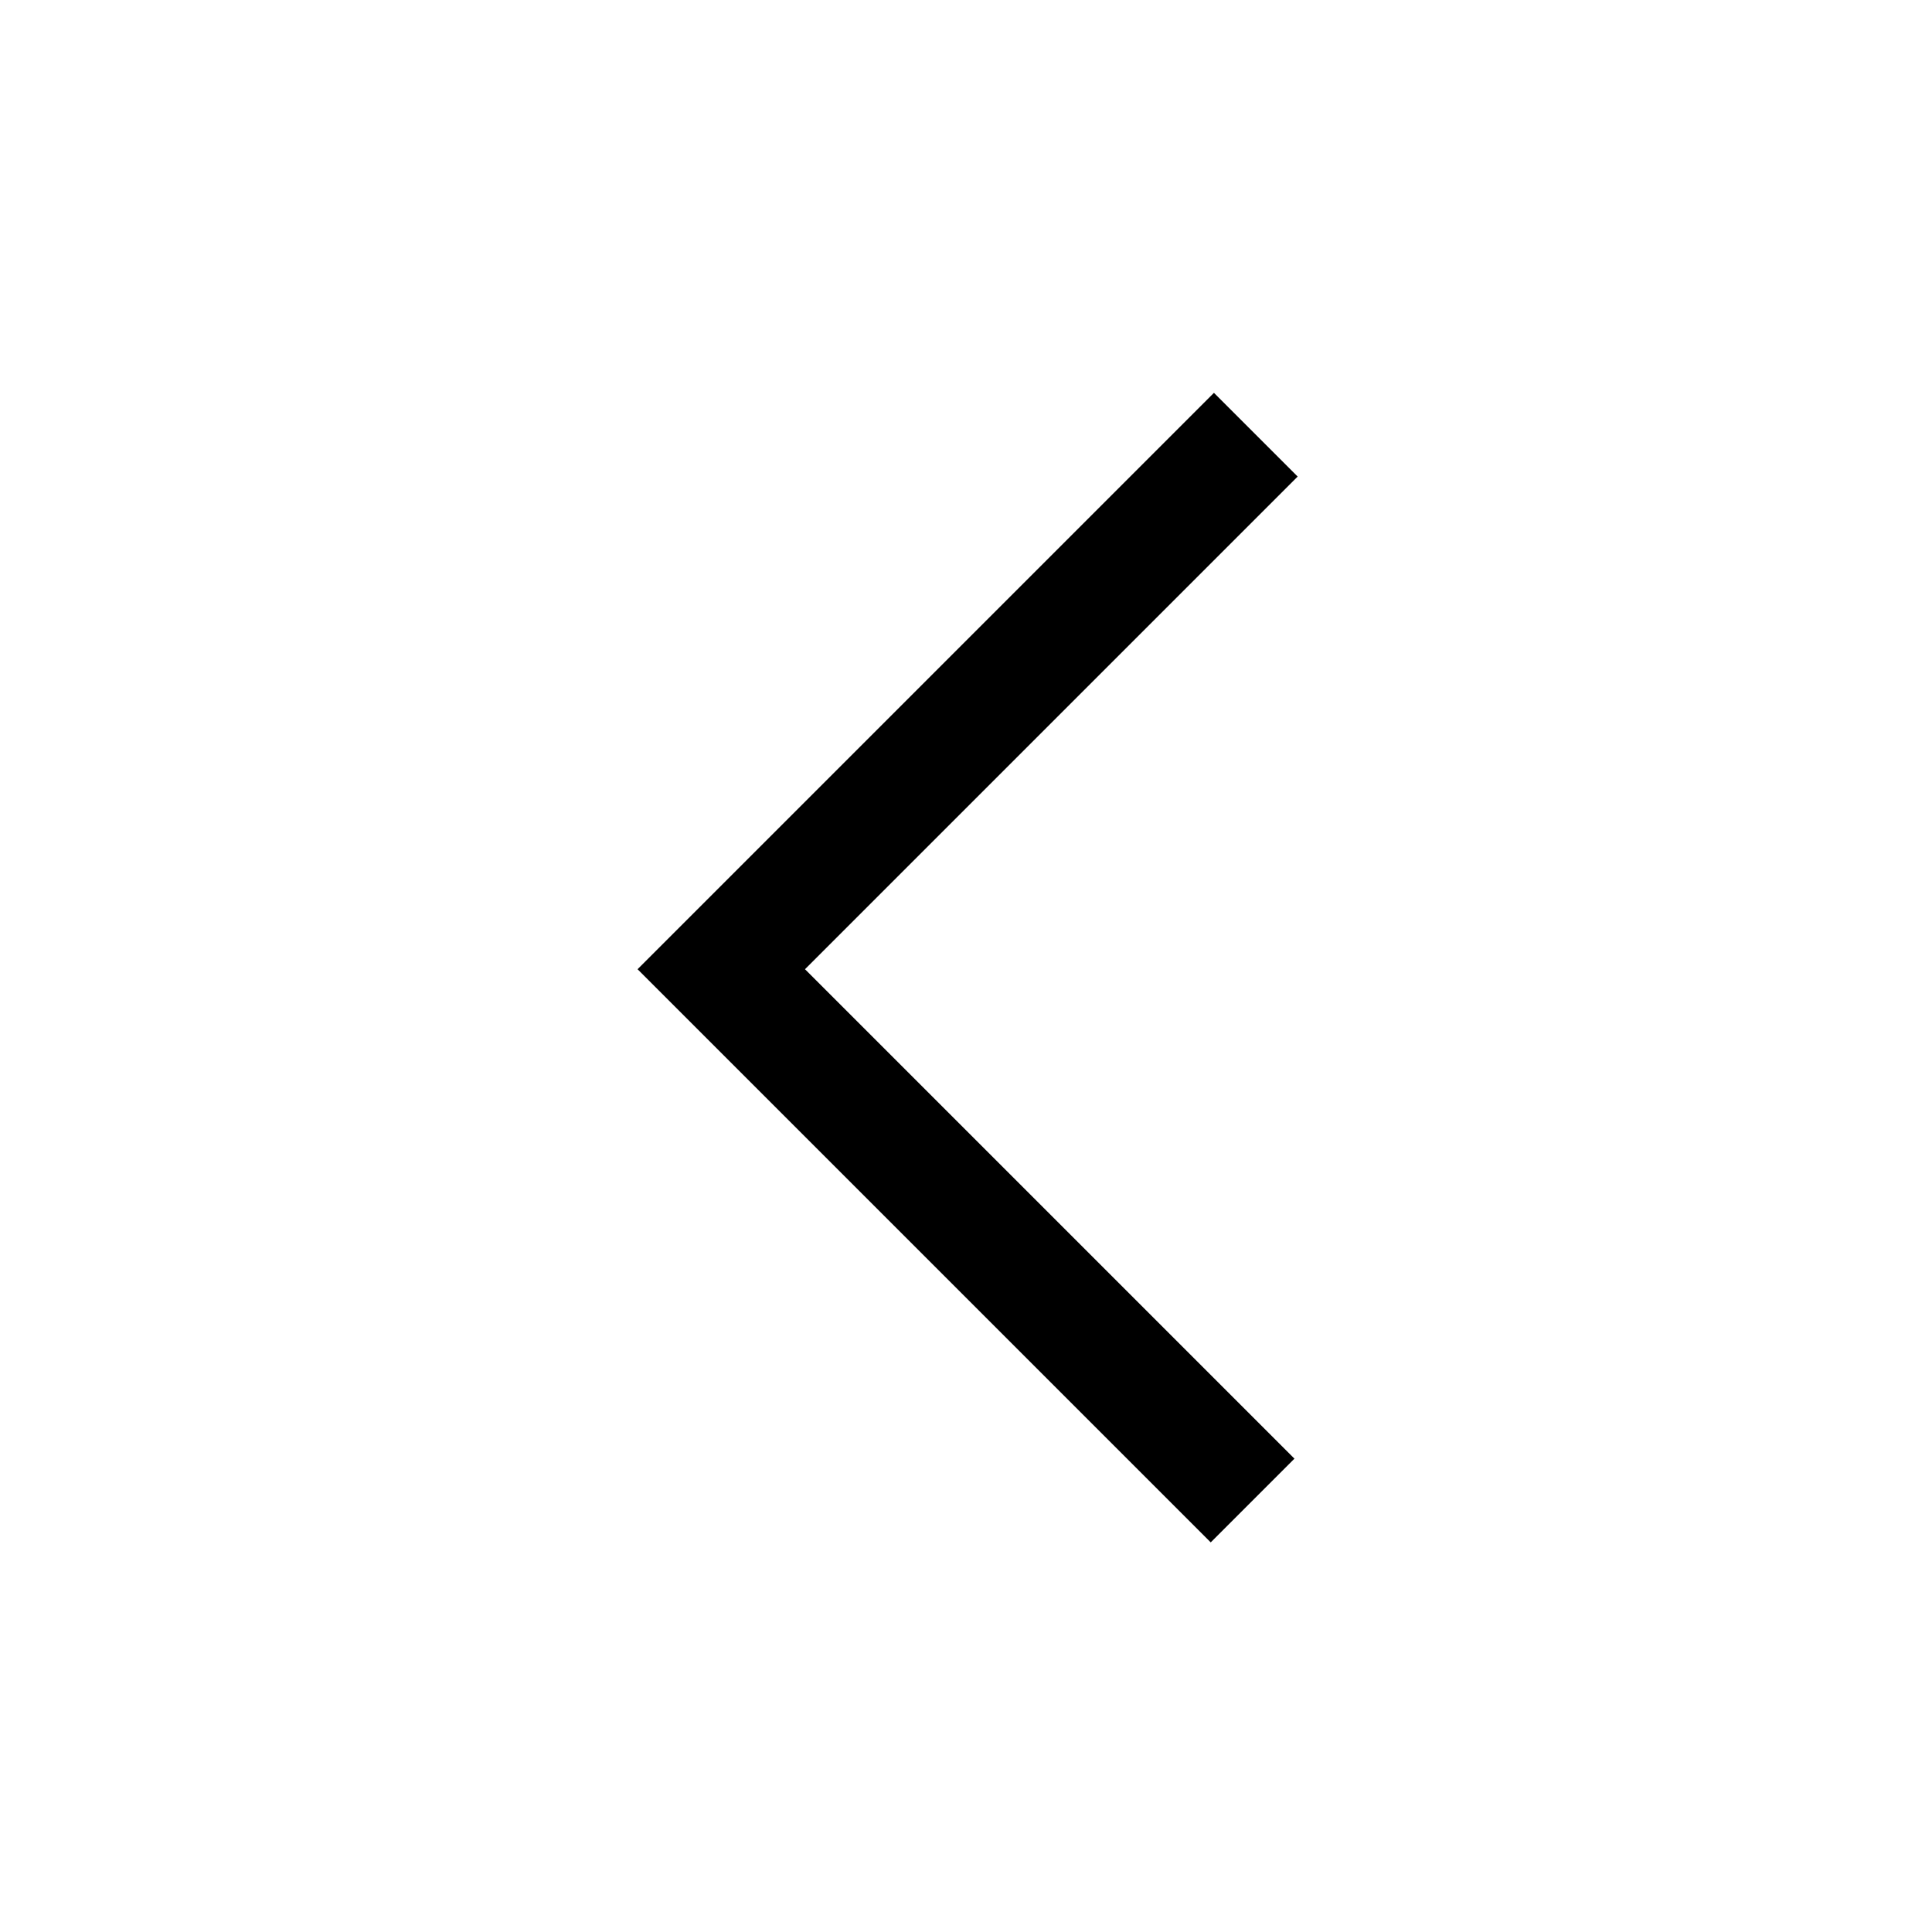
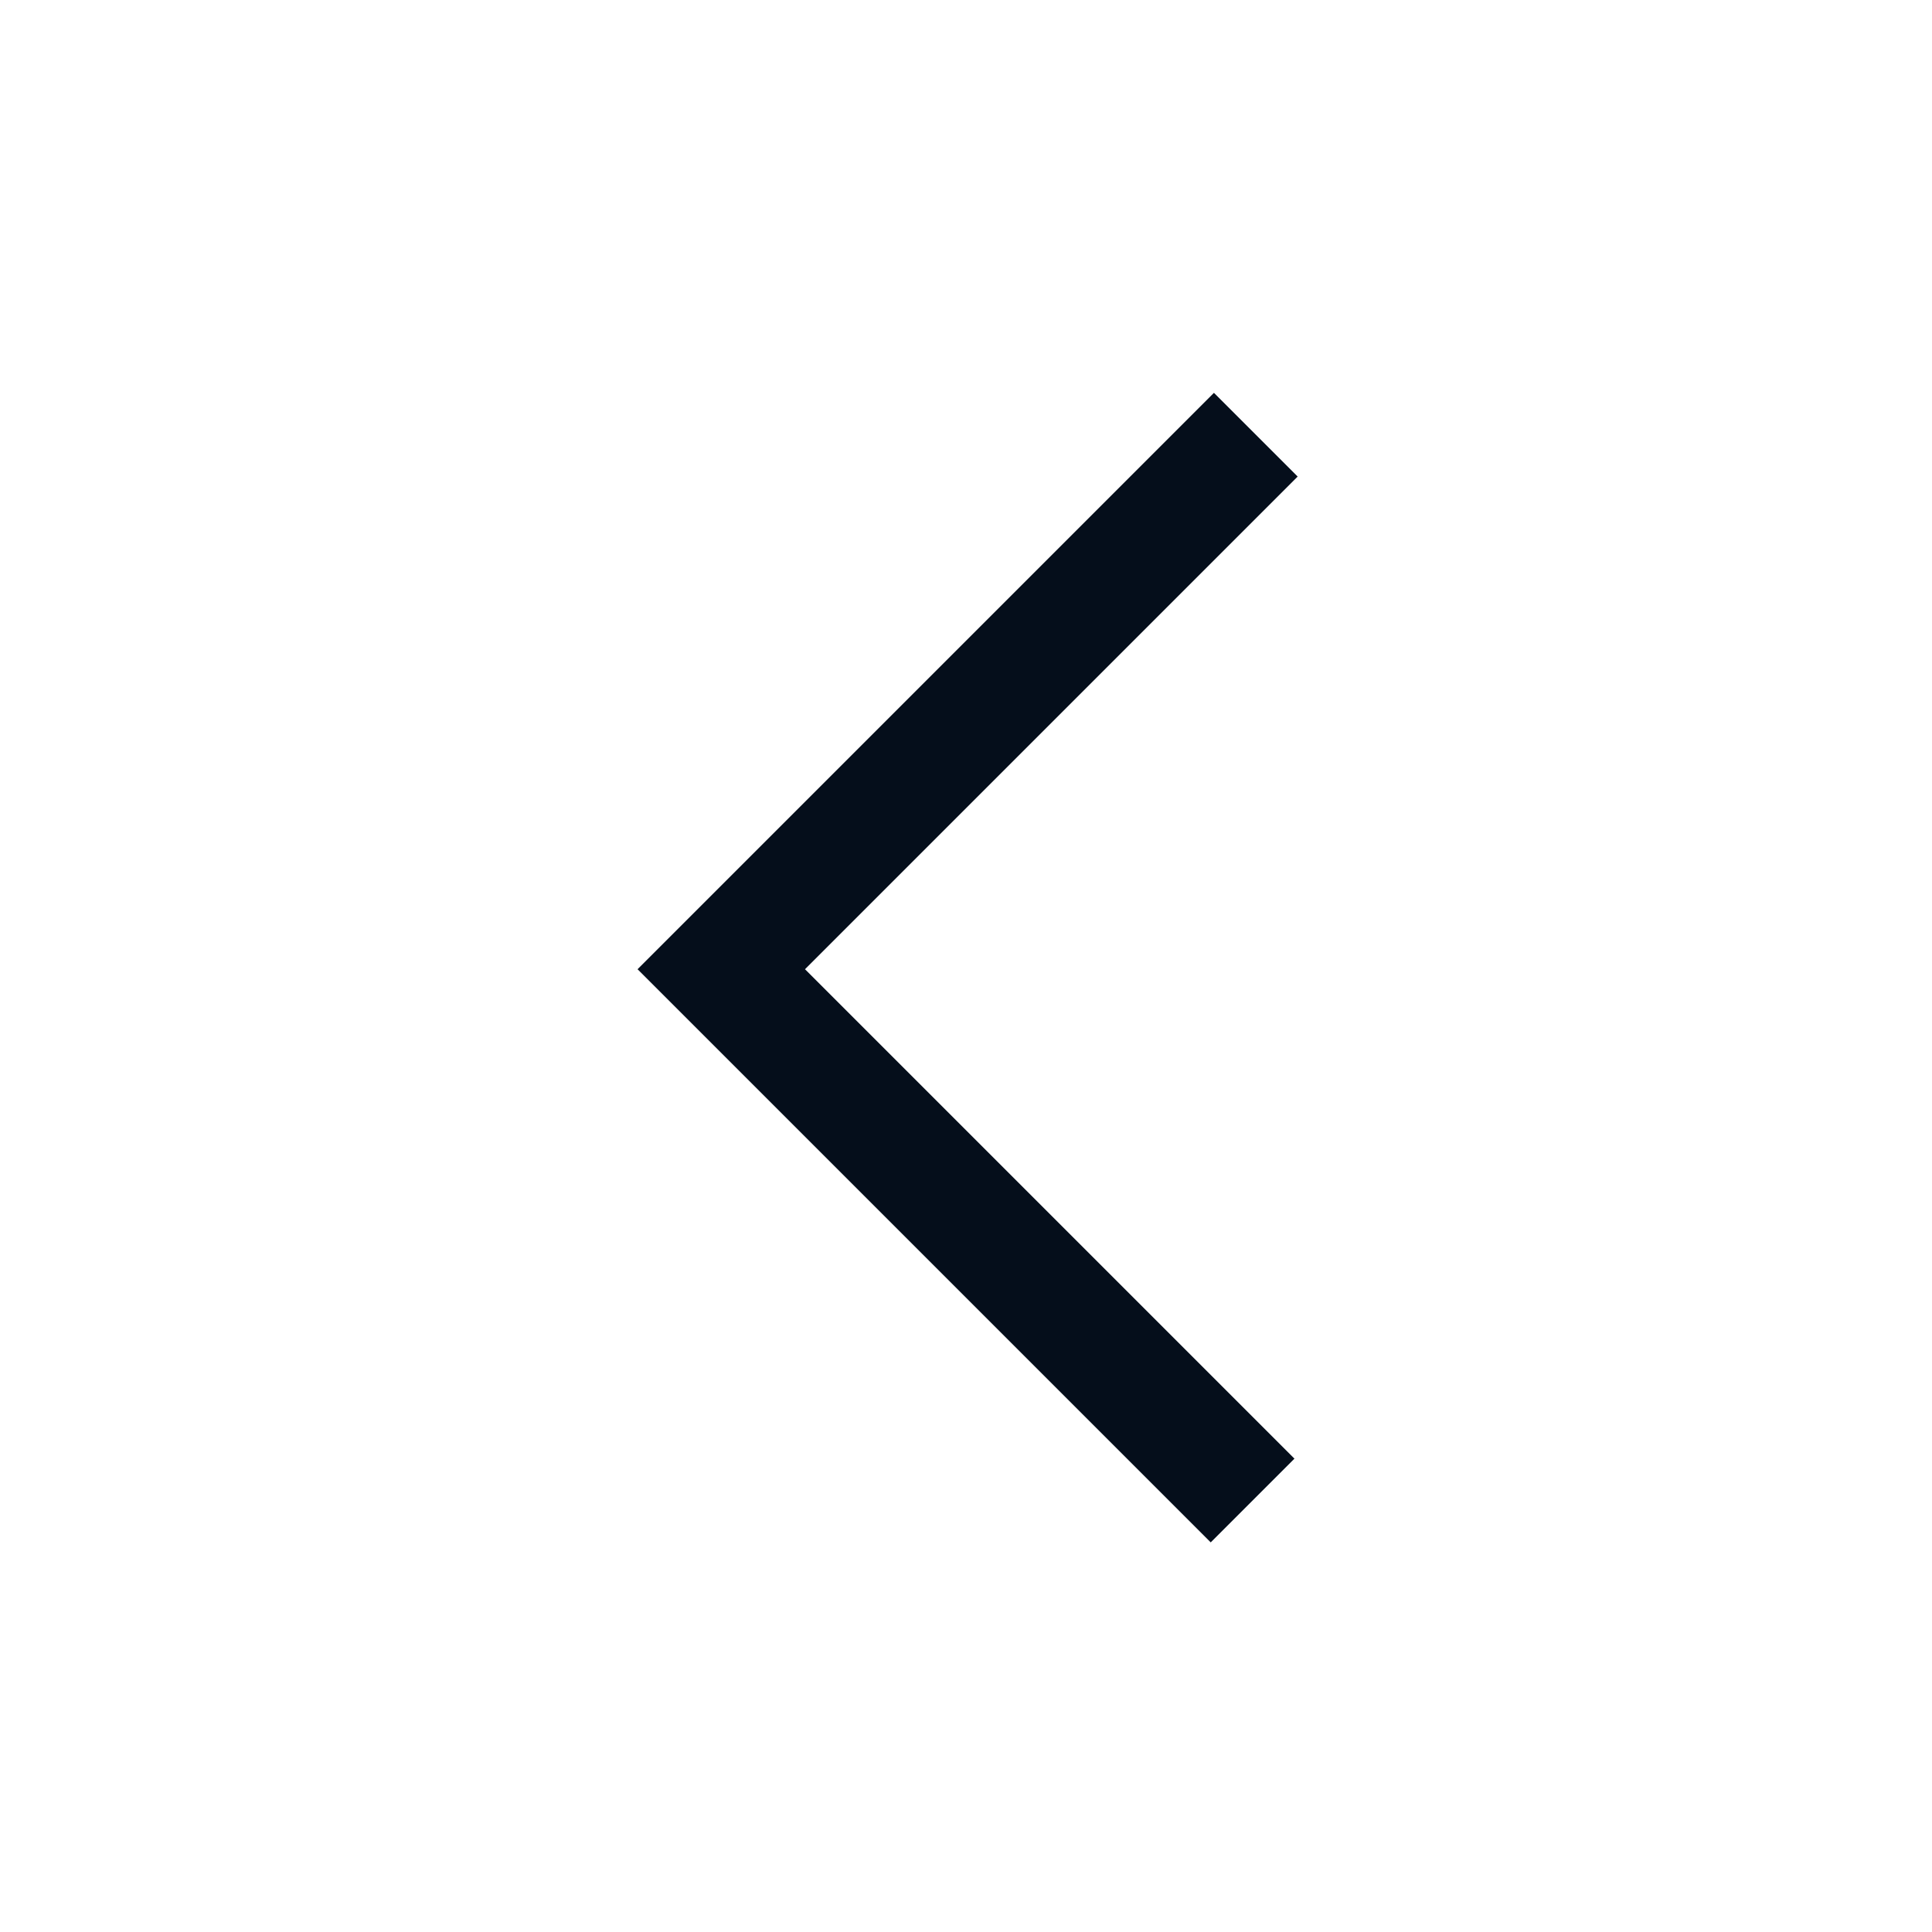
<svg xmlns="http://www.w3.org/2000/svg" version="1.1" xml:space="preserve" x="0px" y="0px" viewBox="0 0 60 60">
-   <g fill="#000000">
+   <g fill="#050e1b">
    <polygon points="37.6,47.9 40.2,45.3 25,30.1 40.3,14.8 37.7,12.2 19.8,30.1 " />
  </g>
</svg>
